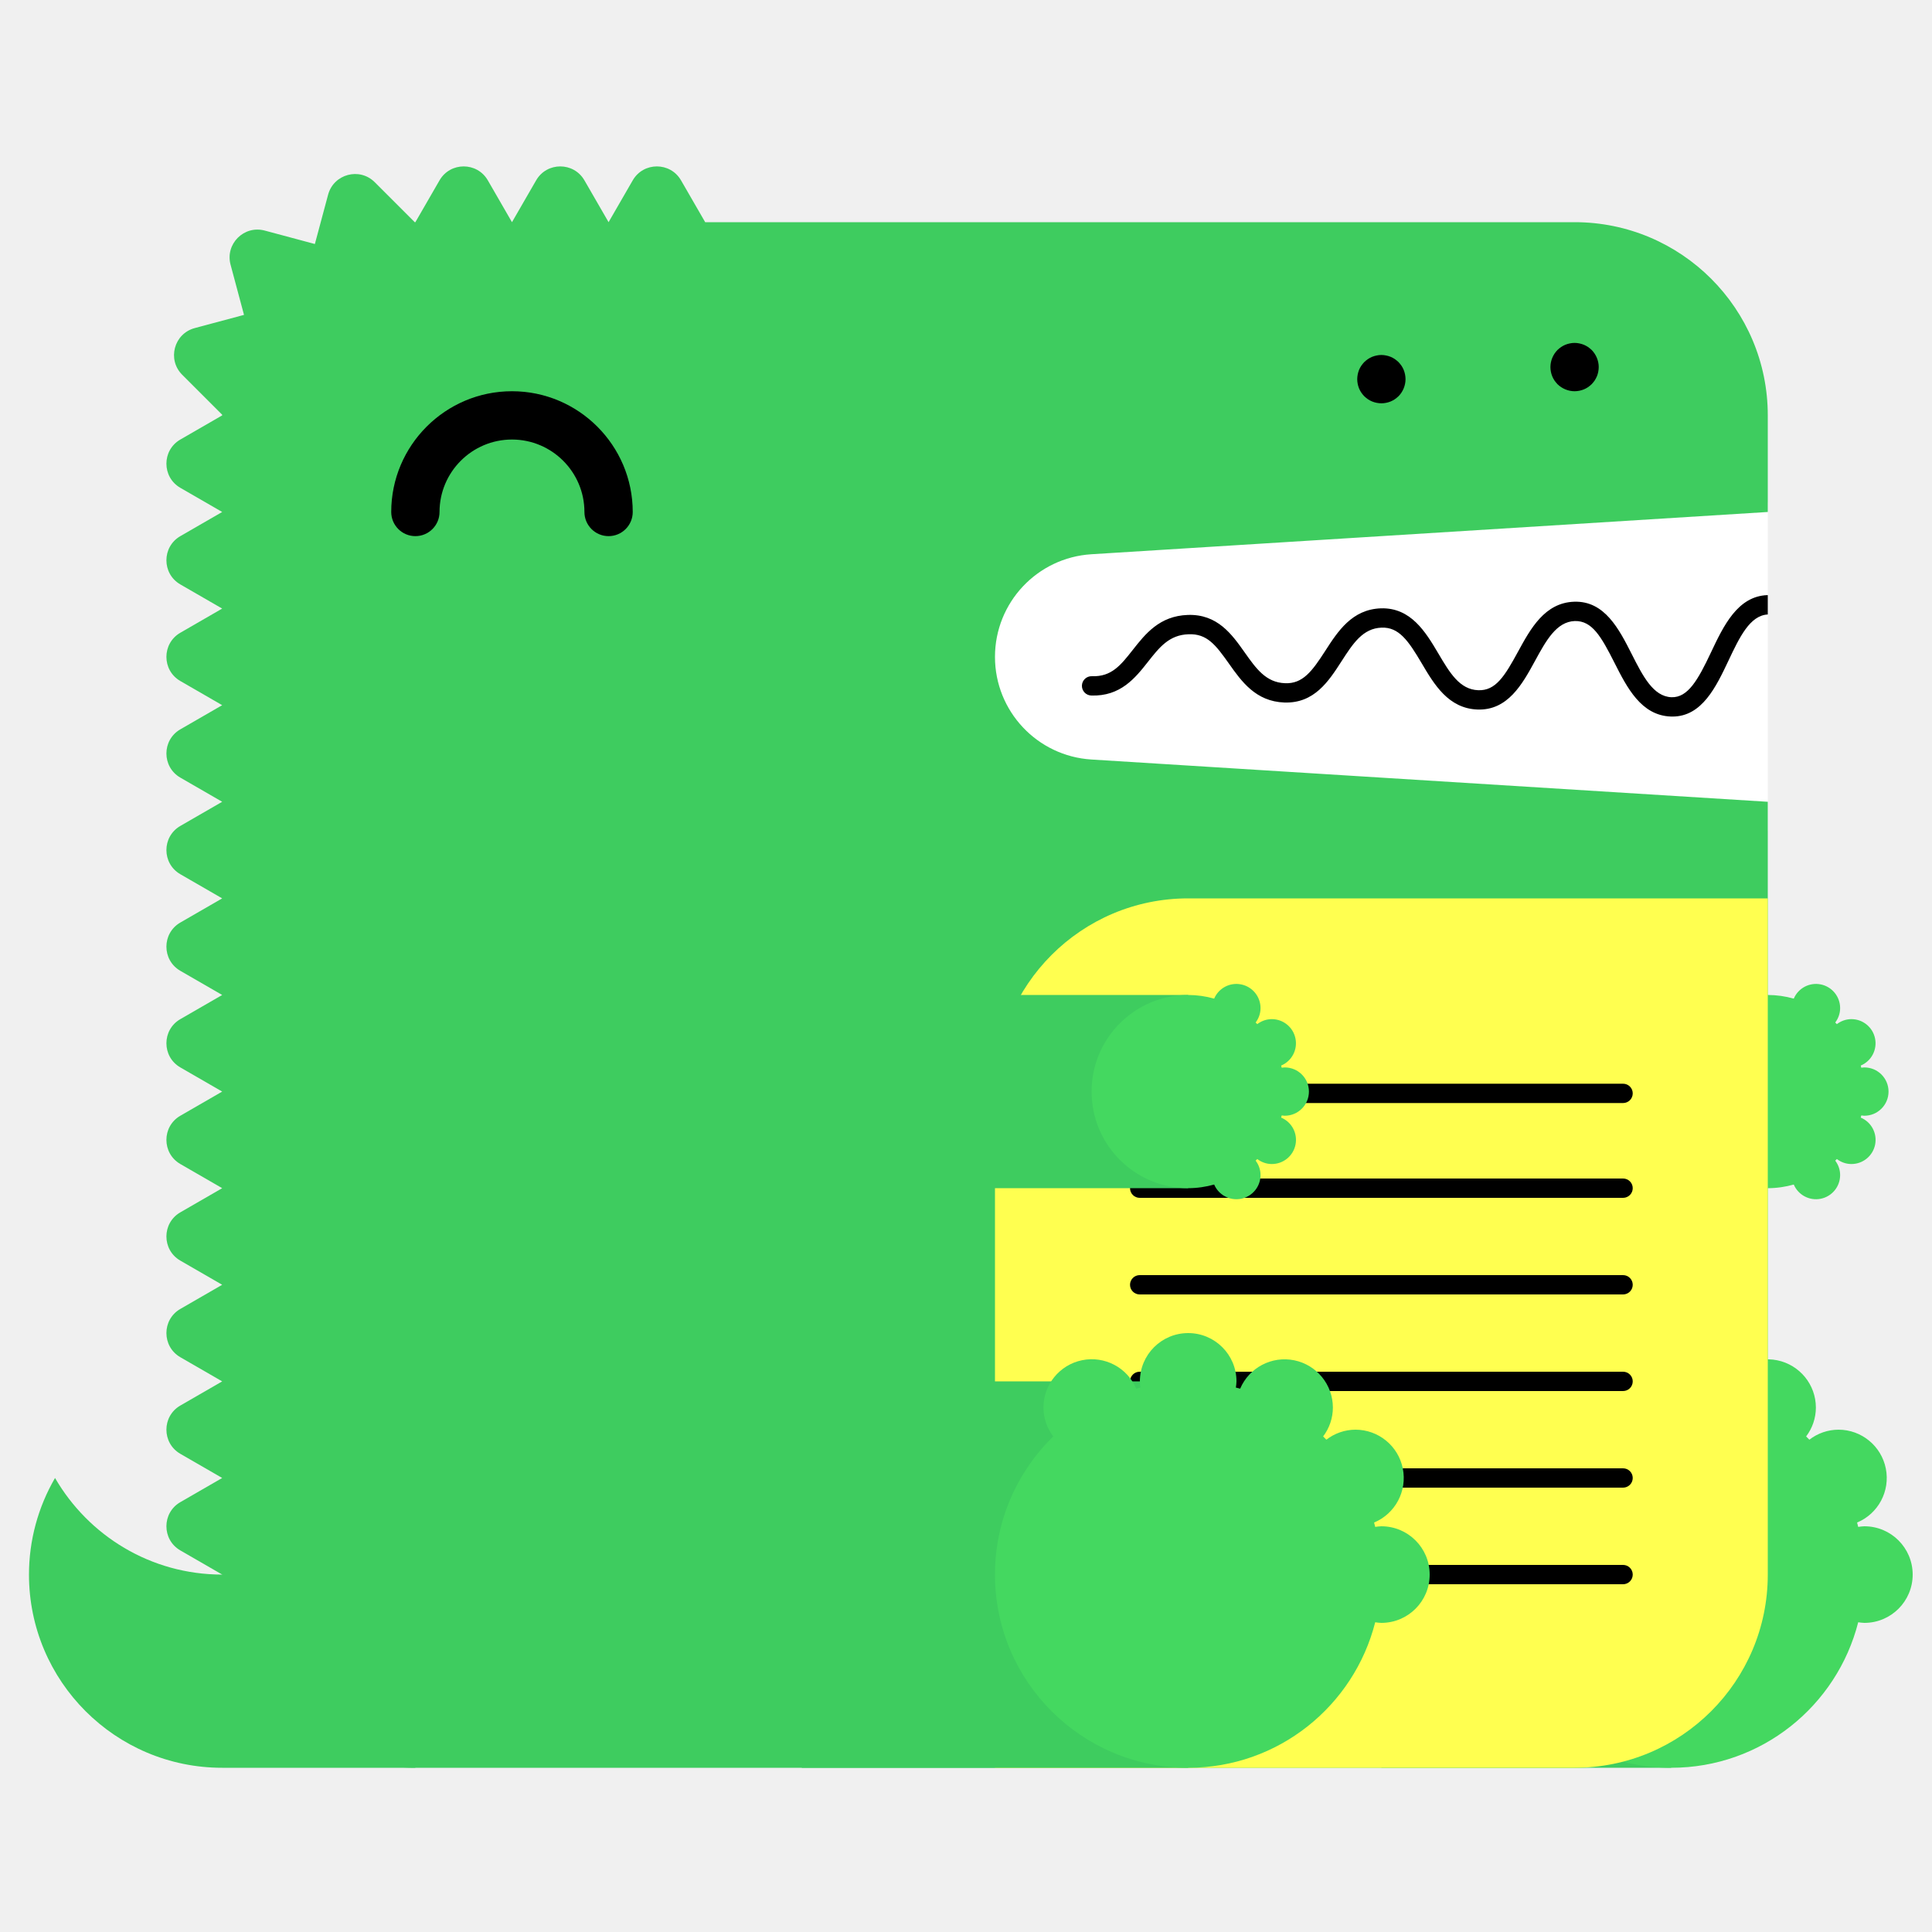
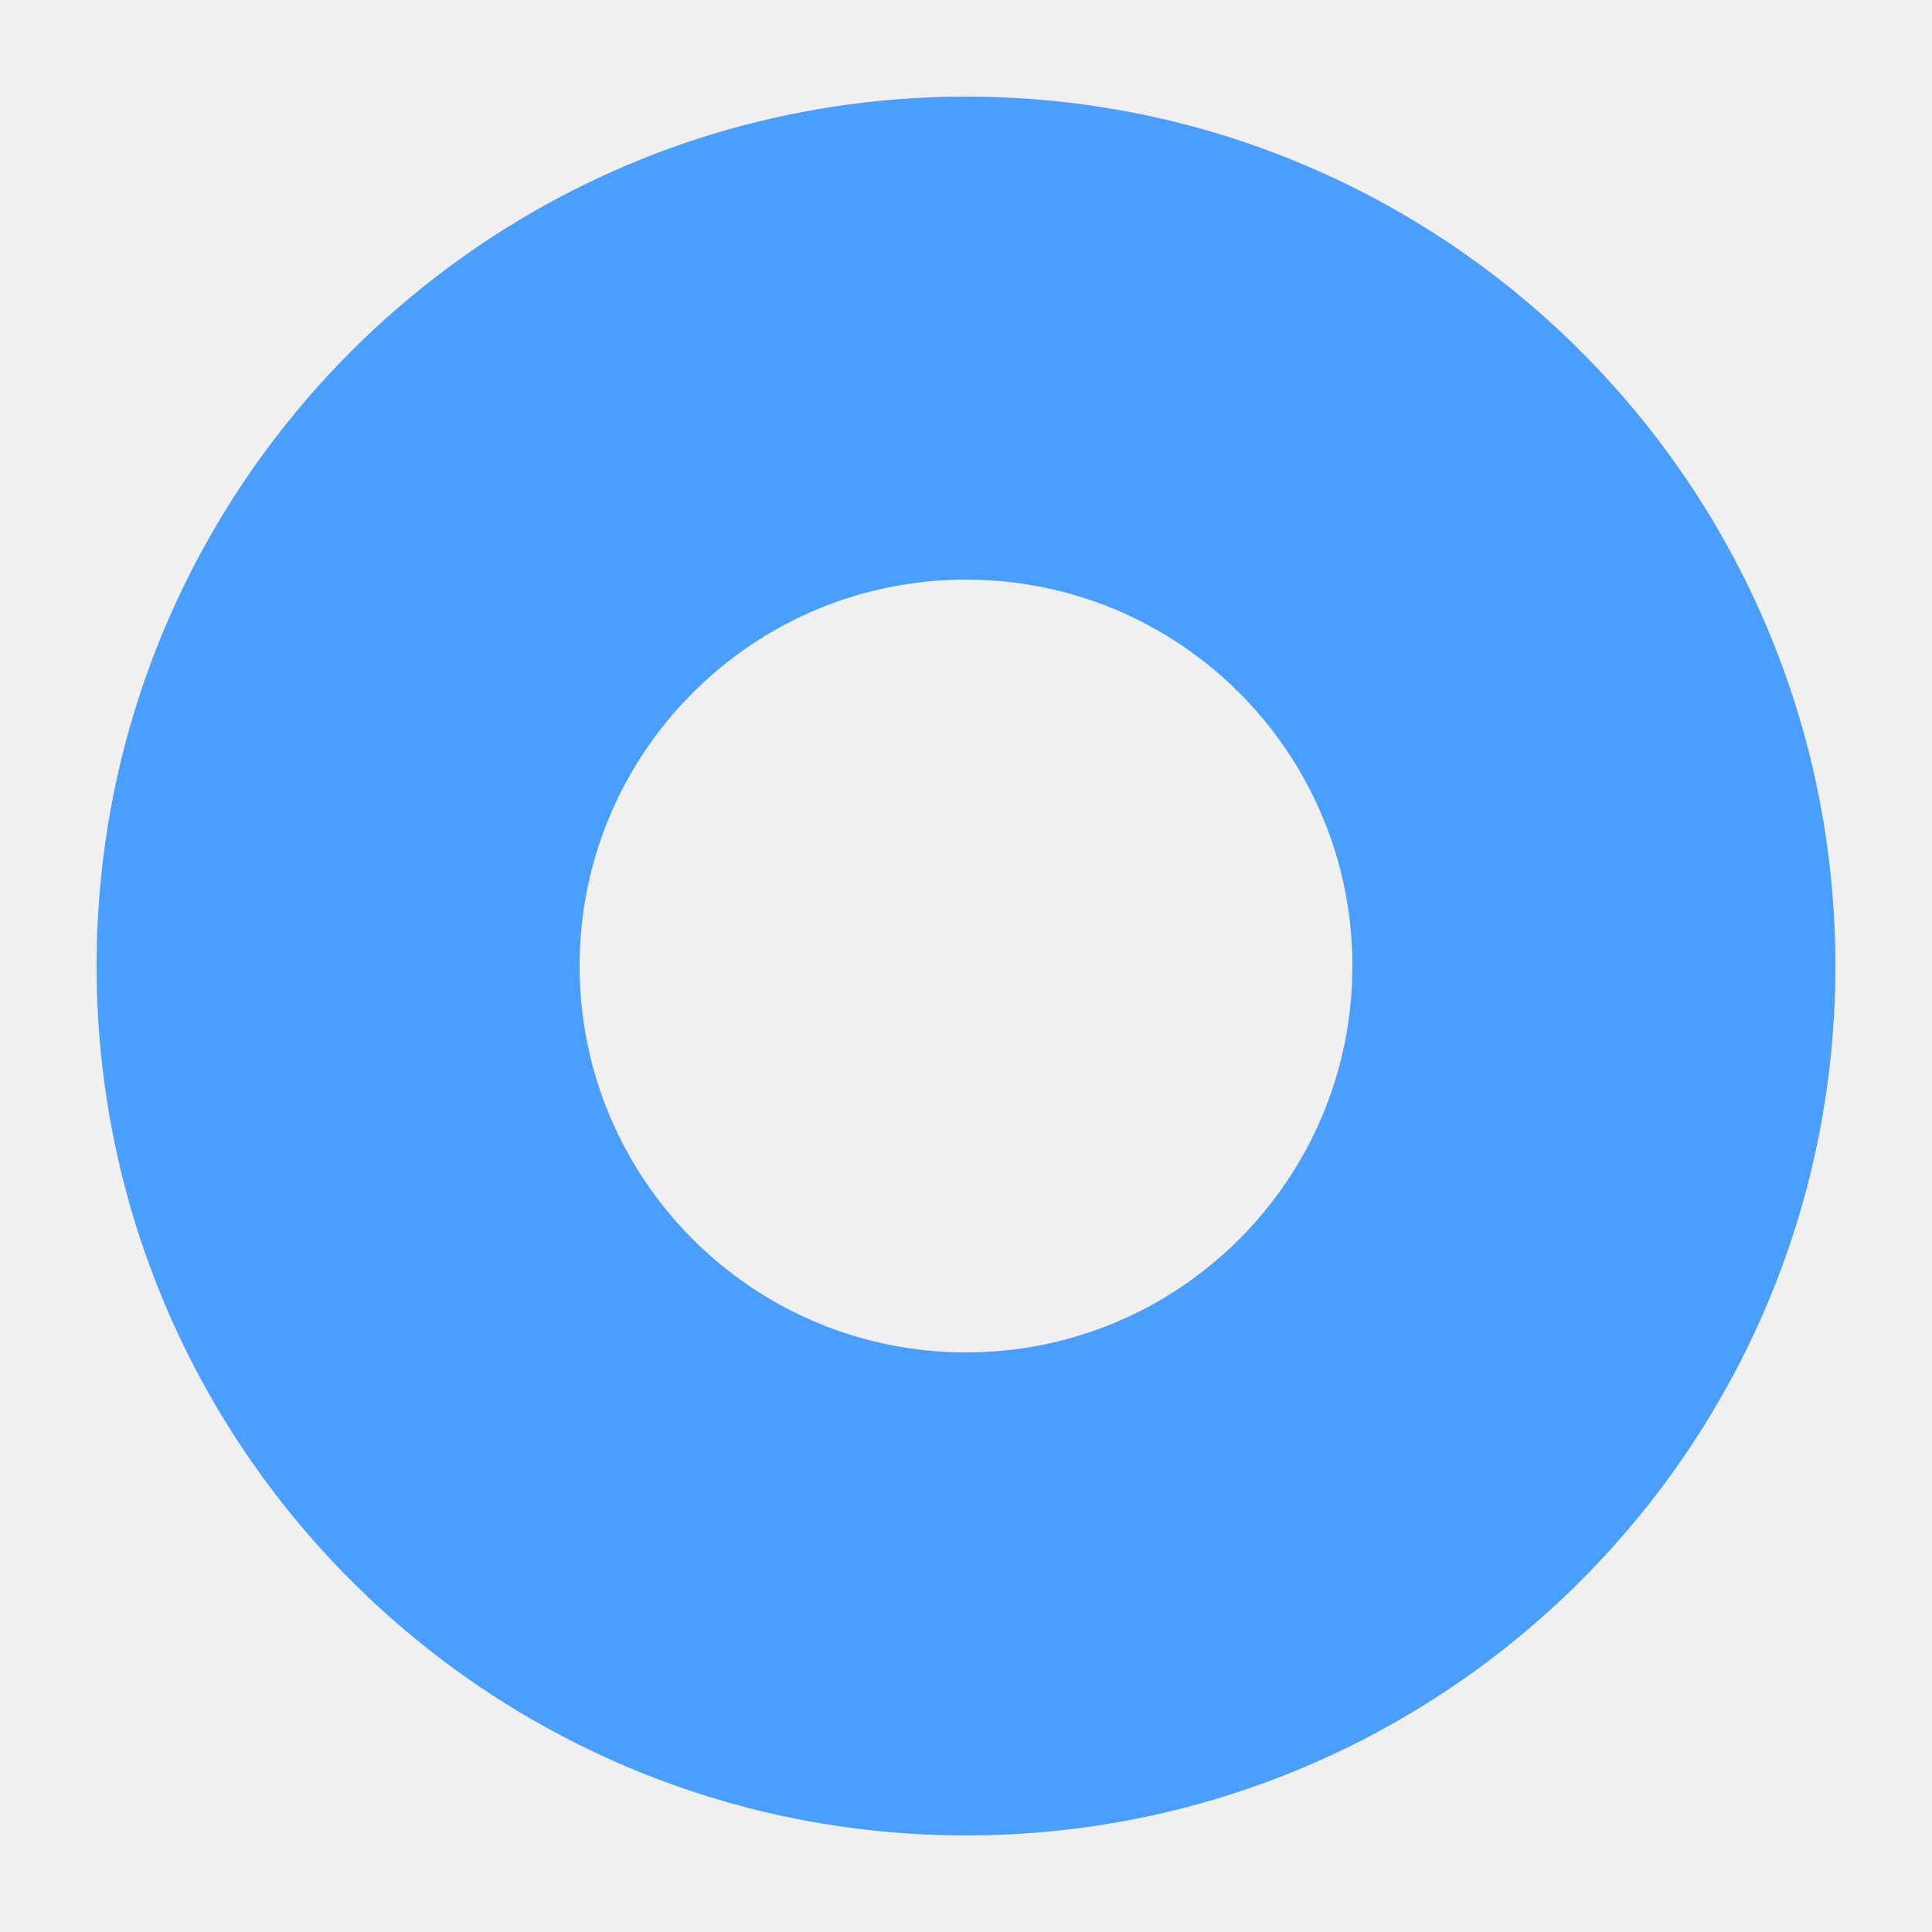
- <svg xmlns="http://www.w3.org/2000/svg" width="200" height="200" viewBox="0 0 200 200">
-   <g fill="none" fill-rule="evenodd">
-     <path fill="#FFF" d="M99 52h84v34H99z" />
-     <path d="M23 163c-7.398 0-13.843-4.027-17.303-10A19.886 19.886 0 0 0 3 163c0 11.046 8.954 20 20 20h20v-20H23z" fill="#3ECC5F" />
-     <path d="M112.98 57.376L183 53V43c0-11.046-8.954-20-20-20H73l-2.5-4.33c-1.112-1.925-3.889-1.925-5 0L63 23l-2.5-4.33c-1.111-1.925-3.889-1.925-5 0L53 23l-2.5-4.33c-1.111-1.925-3.889-1.925-5 0L43 23c-.022 0-.042.003-.065.003l-4.142-4.141c-1.57-1.571-4.252-.853-4.828 1.294l-1.369 5.104-5.192-1.392c-2.148-.575-4.111 1.389-3.535 3.536l1.39 5.193-5.102 1.367c-2.148.576-2.867 3.259-1.296 4.83l4.142 4.142c0 .021-.003.042-.003.064l-4.33 2.5c-1.925 1.111-1.925 3.889 0 5L23 53l-4.33 2.5c-1.925 1.111-1.925 3.889 0 5L23 63l-4.33 2.5c-1.925 1.111-1.925 3.889 0 5L23 73l-4.33 2.5c-1.925 1.111-1.925 3.889 0 5L23 83l-4.33 2.5c-1.925 1.111-1.925 3.889 0 5L23 93l-4.33 2.5c-1.925 1.111-1.925 3.889 0 5L23 103l-4.33 2.5c-1.925 1.111-1.925 3.889 0 5L23 113l-4.33 2.5c-1.925 1.111-1.925 3.889 0 5L23 123l-4.33 2.5c-1.925 1.111-1.925 3.889 0 5L23 133l-4.33 2.5c-1.925 1.111-1.925 3.889 0 5L23 143l-4.33 2.5c-1.925 1.111-1.925 3.889 0 5L23 153l-4.33 2.5c-1.925 1.111-1.925 3.889 0 5L23 163c0 11.046 8.954 20 20 20h120c11.046 0 20-8.954 20-20V83l-70.02-4.376A10.645 10.645 0 0 1 103 68c0-5.621 4.37-10.273 9.98-10.624" fill="#3ECC5F" />
-     <path fill="#3ECC5F" d="M143 183h30v-40h-30z" />
-     <path d="M193 158c-.219 0-.428.037-.639.064-.038-.15-.074-.301-.116-.451A5 5 0 0 0 190.32 148a4.96 4.96 0 0 0-3.016 1.036 26.531 26.531 0 0 0-.335-.336 4.955 4.955 0 0 0 1.011-2.987 5 5 0 0 0-9.599-1.959c-.148-.042-.297-.077-.445-.115.027-.211.064-.42.064-.639a5 5 0 0 0-5-5 5 5 0 0 0-5 5c0 .219.037.428.064.639-.148.038-.297.073-.445.115a4.998 4.998 0 0 0-9.599 1.959c0 1.125.384 2.151 1.011 2.987-3.717 3.632-6.031 8.693-6.031 14.3 0 11.046 8.954 20 20 20 9.339 0 17.16-6.41 19.361-15.064.211.027.42.064.639.064a5 5 0 0 0 5-5 5 5 0 0 0-5-5" fill="#44D860" />
-     <path fill="#3ECC5F" d="M153 123h30v-20h-30z" />
-     <path d="M193 115.5a2.5 2.5 0 1 0 0-5c-.109 0-.214.019-.319.032-.02-.075-.037-.15-.058-.225a2.501 2.501 0 0 0-.963-4.807c-.569 0-1.088.197-1.508.518a6.653 6.653 0 0 0-.168-.168c.314-.417.506-.931.506-1.494a2.5 2.5 0 0 0-4.8-.979A9.987 9.987 0 0 0 183 103c-5.522 0-10 4.478-10 10s4.478 10 10 10c.934 0 1.833-.138 2.69-.377a2.5 2.5 0 0 0 4.8-.979c0-.563-.192-1.077-.506-1.494.057-.055.113-.111.168-.168.42.321.939.518 1.508.518a2.5 2.5 0 0 0 .963-4.807c.021-.074.038-.15.058-.225.105.013.21.032.319.032" fill="#44D860" />
-     <path d="M63 55.5a2.5 2.5 0 0 1-2.5-2.5c0-4.136-3.364-7.5-7.5-7.5s-7.5 3.364-7.5 7.5a2.5 2.5 0 1 1-5 0c0-6.893 5.607-12.5 12.5-12.5S65.5 46.107 65.5 53a2.5 2.5 0 0 1-2.5 2.5" fill="#000" />
-     <path d="M103 183h60c11.046 0 20-8.954 20-20V93h-60c-11.046 0-20 8.954-20 20v70z" fill="#FFFF50" />
-     <path d="M168.02 124h-50.04a1 1 0 1 1 0-2h50.04a1 1 0 1 1 0 2m0 20h-50.04a1 1 0 1 1 0-2h50.04a1 1 0 1 1 0 2m0 20h-50.04a1 1 0 1 1 0-2h50.04a1 1 0 1 1 0 2m0-49.814h-50.04a1 1 0 1 1 0-2h50.04a1 1 0 1 1 0 2m0 19.814h-50.04a1 1 0 1 1 0-2h50.04a1 1 0 1 1 0 2m0 20h-50.04a1 1 0 1 1 0-2h50.04a1 1 0 1 1 0 2M183 61.611c-.012 0-.022-.006-.034-.005-3.09.105-4.552 3.196-5.842 5.923-1.346 2.85-2.387 4.703-4.093 4.647-1.889-.068-2.969-2.202-4.113-4.46-1.314-2.594-2.814-5.536-5.963-5.426-3.046.104-4.513 2.794-5.807 5.167-1.377 2.528-2.314 4.065-4.121 3.994-1.927-.07-2.951-1.805-4.136-3.813-1.321-2.236-2.848-4.75-5.936-4.664-2.994.103-4.465 2.385-5.763 4.4-1.373 2.13-2.335 3.428-4.165 3.351-1.973-.07-2.992-1.51-4.171-3.177-1.324-1.873-2.816-3.993-5.895-3.89-2.928.1-4.399 1.97-5.696 3.618-1.232 1.564-2.194 2.802-4.229 2.724a1 1 0 0 0-.072 2c3.017.101 4.545-1.8 5.872-3.487 1.177-1.496 2.193-2.787 4.193-2.855 1.926-.082 2.829 1.115 4.195 3.045 1.297 1.834 2.769 3.914 5.731 4.021 3.103.104 4.596-2.215 5.918-4.267 1.182-1.834 2.202-3.417 4.15-3.484 1.793-.067 2.769 1.35 4.145 3.681 1.297 2.197 2.766 4.686 5.787 4.796 3.125.108 4.634-2.62 5.949-5.035 1.139-2.088 2.214-4.06 4.119-4.126 1.793-.042 2.728 1.595 4.111 4.33 1.292 2.553 2.757 5.445 5.825 5.556l.169.003c3.064 0 4.518-3.075 5.805-5.794 1.139-2.41 2.217-4.68 4.067-4.773v-2z" fill="#000" />
-     <path fill="#3ECC5F" d="M83 183h40v-40H83z" />
-     <path d="M143 158c-.219 0-.428.037-.639.064-.038-.15-.074-.301-.116-.451A5 5 0 0 0 140.32 148a4.96 4.96 0 0 0-3.016 1.036 26.531 26.531 0 0 0-.335-.336 4.955 4.955 0 0 0 1.011-2.987 5 5 0 0 0-9.599-1.959c-.148-.042-.297-.077-.445-.115.027-.211.064-.42.064-.639a5 5 0 0 0-5-5 5 5 0 0 0-5 5c0 .219.037.428.064.639-.148.038-.297.073-.445.115a4.998 4.998 0 0 0-9.599 1.959c0 1.125.384 2.151 1.011 2.987-3.717 3.632-6.031 8.693-6.031 14.3 0 11.046 8.954 20 20 20 9.339 0 17.16-6.41 19.361-15.064.211.027.42.064.639.064a5 5 0 0 0 5-5 5 5 0 0 0-5-5" fill="#44D860" />
-     <path fill="#3ECC5F" d="M83 123h40v-20H83z" />
-     <path d="M133 115.5a2.5 2.5 0 1 0 0-5c-.109 0-.214.019-.319.032-.02-.075-.037-.15-.058-.225a2.501 2.501 0 0 0-.963-4.807c-.569 0-1.088.197-1.508.518a6.653 6.653 0 0 0-.168-.168c.314-.417.506-.931.506-1.494a2.5 2.5 0 0 0-4.8-.979A9.987 9.987 0 0 0 123 103c-5.522 0-10 4.478-10 10s4.478 10 10 10c.934 0 1.833-.138 2.69-.377a2.5 2.5 0 0 0 4.8-.979c0-.563-.192-1.077-.506-1.494.057-.055.113-.111.168-.168.42.321.939.518 1.508.518a2.5 2.5 0 0 0 .963-4.807c.021-.074.038-.15.058-.225.105.013.21.032.319.032" fill="#44D860" />
-     <path d="M143 41.75c-.16 0-.33-.02-.49-.05a2.52 2.52 0 0 1-.47-.14c-.15-.06-.29-.14-.431-.23-.13-.09-.259-.2-.38-.31-.109-.12-.219-.24-.309-.38s-.17-.28-.231-.43a2.619 2.619 0 0 1-.189-.96c0-.16.02-.33.05-.49.03-.16.08-.31.139-.47.061-.15.141-.29.231-.43.09-.13.2-.26.309-.38.121-.11.25-.22.38-.31.141-.09.281-.17.431-.23.149-.06.31-.11.47-.14.32-.07.65-.07.98 0 .159.03.32.08.47.14.149.06.29.14.43.23.13.09.259.2.38.31.11.12.22.25.31.38.09.14.17.28.23.43.06.16.11.31.14.47.029.16.05.33.05.49 0 .66-.271 1.31-.73 1.77-.121.11-.25.22-.38.31-.14.09-.281.17-.43.23a2.565 2.565 0 0 1-.96.19m20-1.25c-.66 0-1.3-.27-1.771-.73a3.802 3.802 0 0 1-.309-.38c-.09-.14-.17-.28-.231-.43a2.619 2.619 0 0 1-.189-.96c0-.66.27-1.3.729-1.77.121-.11.25-.22.38-.31.141-.09.281-.17.431-.23.149-.06.31-.11.47-.14.32-.07.66-.07.98 0 .159.03.32.08.47.14.149.06.29.14.43.23.13.09.259.2.38.31.459.47.73 1.11.73 1.77 0 .16-.021.33-.05.49-.03.16-.08.32-.14.47-.07.15-.14.29-.23.43-.09.13-.2.26-.31.38-.121.11-.25.22-.38.31-.14.09-.281.17-.43.23a2.565 2.565 0 0 1-.96.19" fill="#000" />
-   </g>
+ <svg xmlns="http://www.w3.org/2000/svg" viewBox="0 0 100 100" role="img" aria-label="Ethos">
+   <path fill="#4A9EFF" fill-rule="evenodd" d="M50 5 A45 45 0 1 1 50 95 A45 45 0 1 1 50 5 Z        M50 30 A20 20 0 1 0 50 70 A20 20 0 1 0 50 30 Z" />
</svg>
